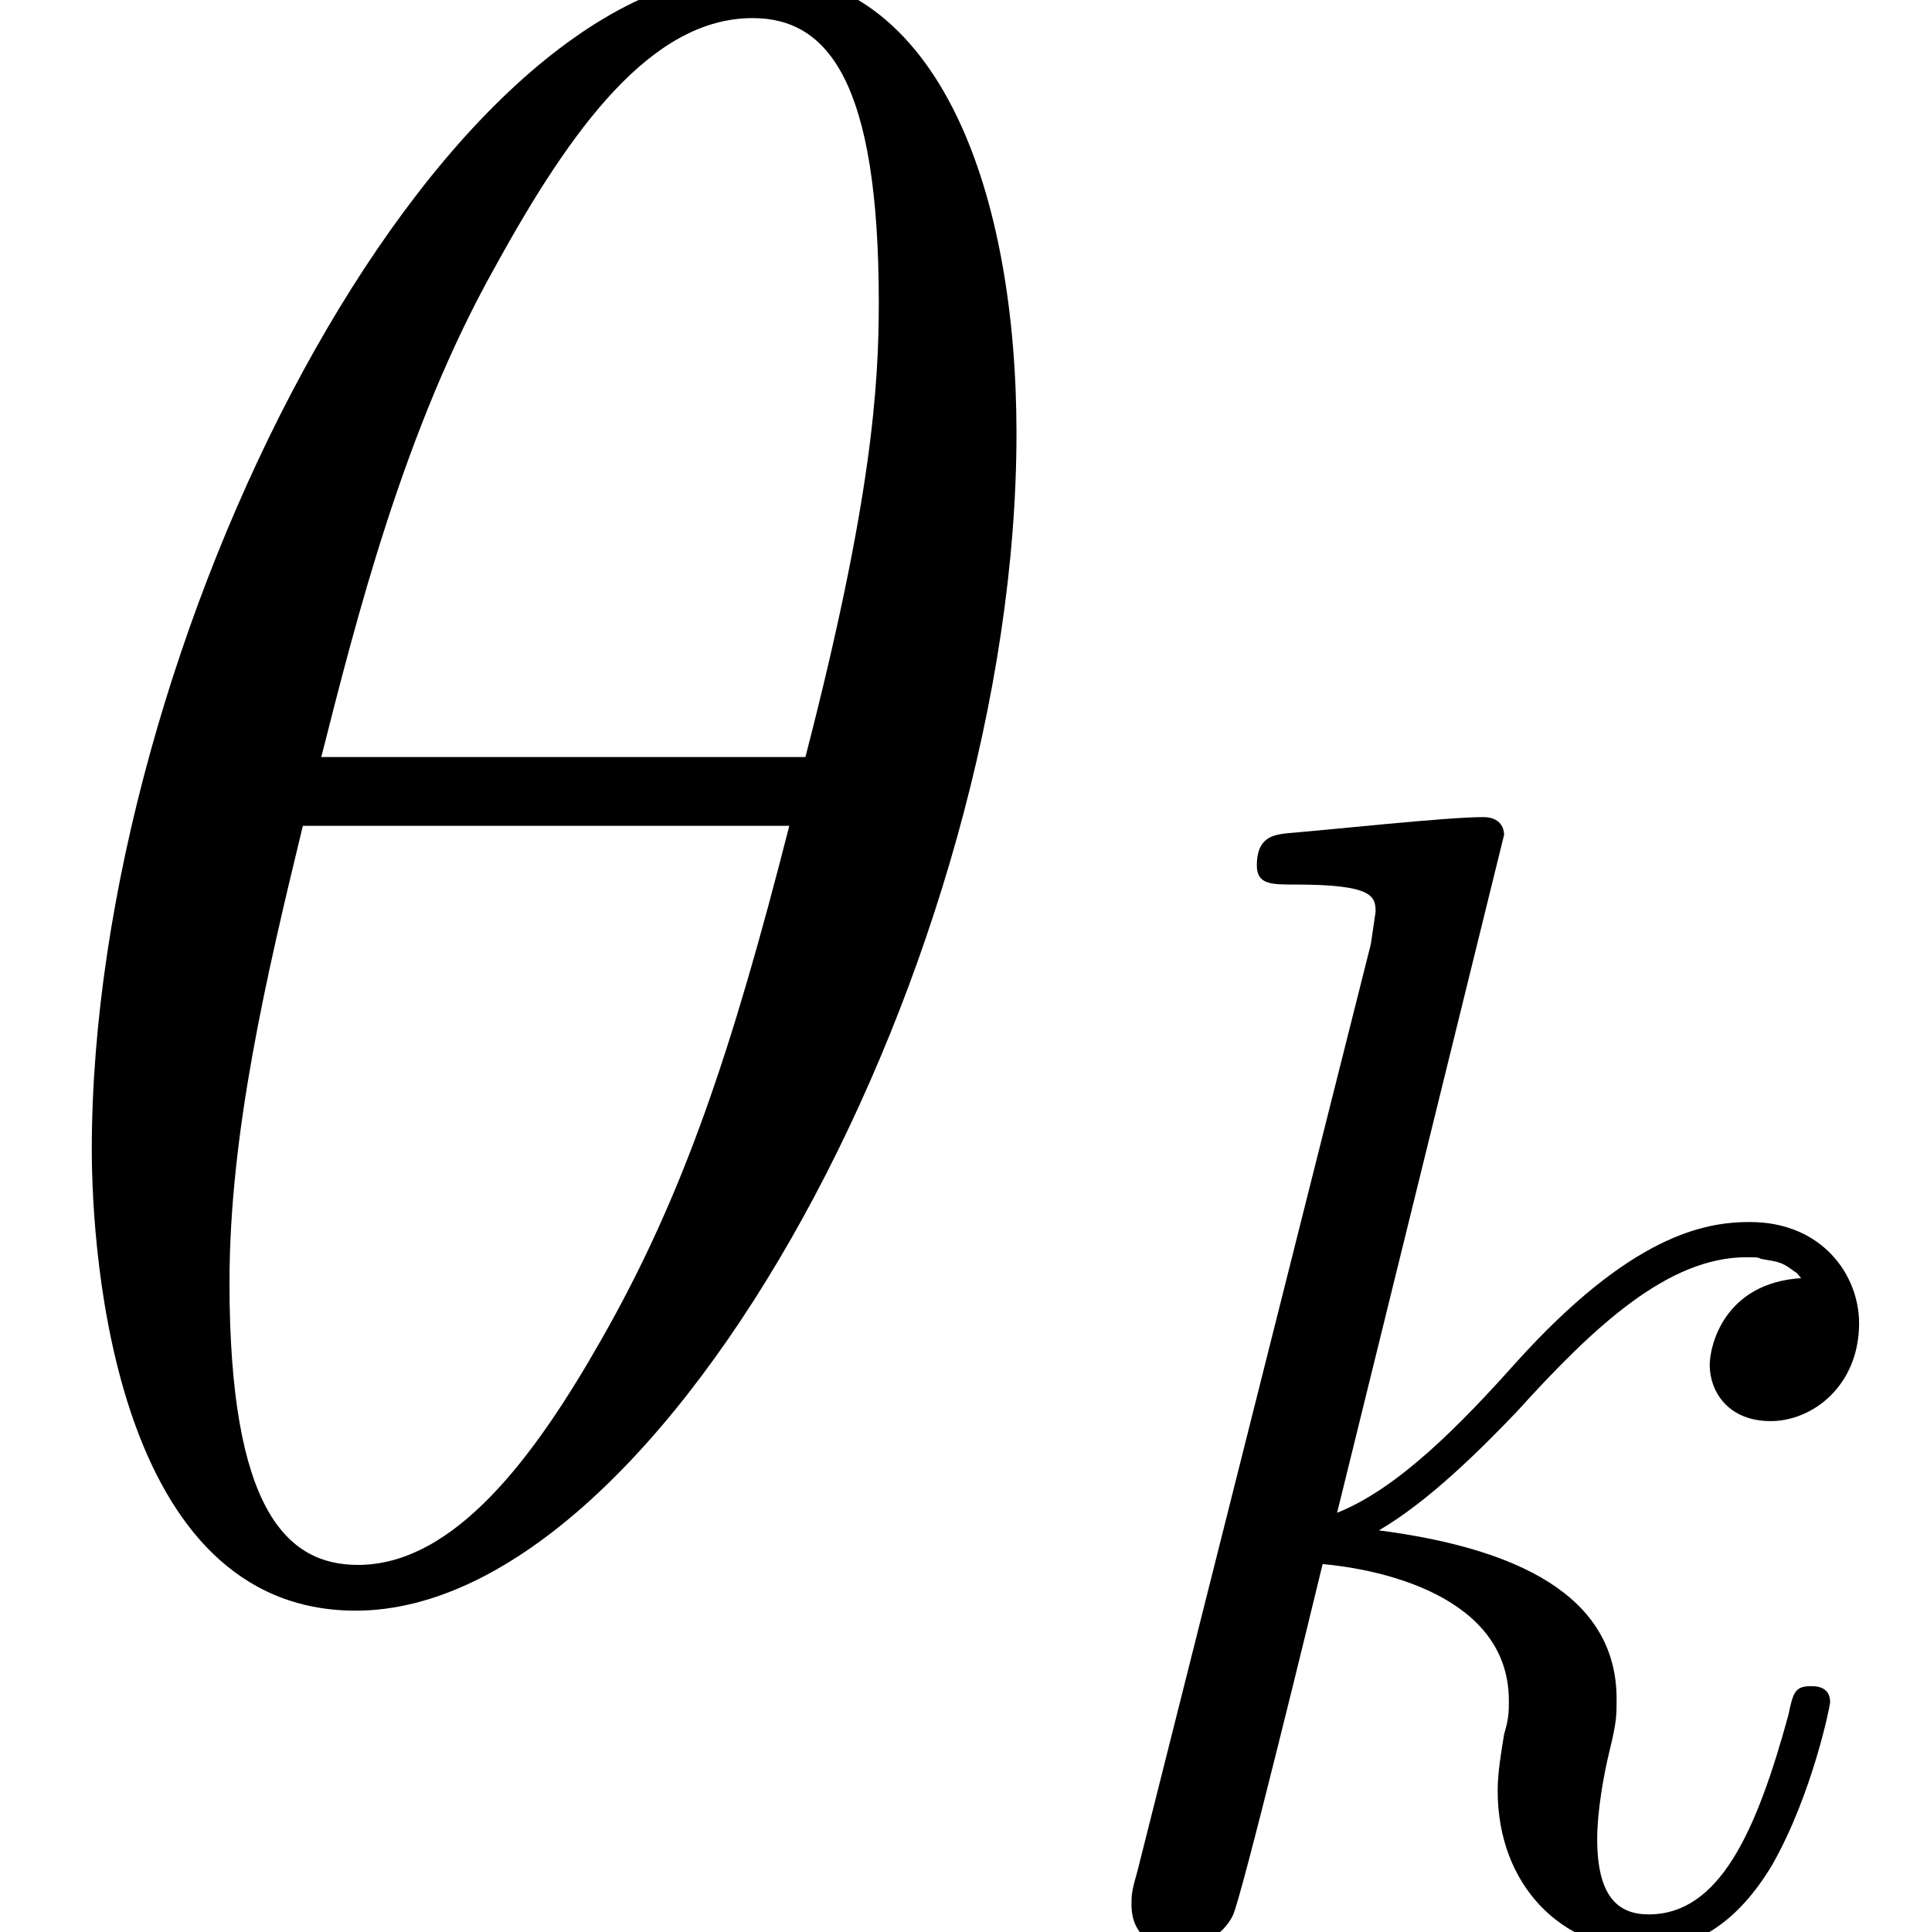
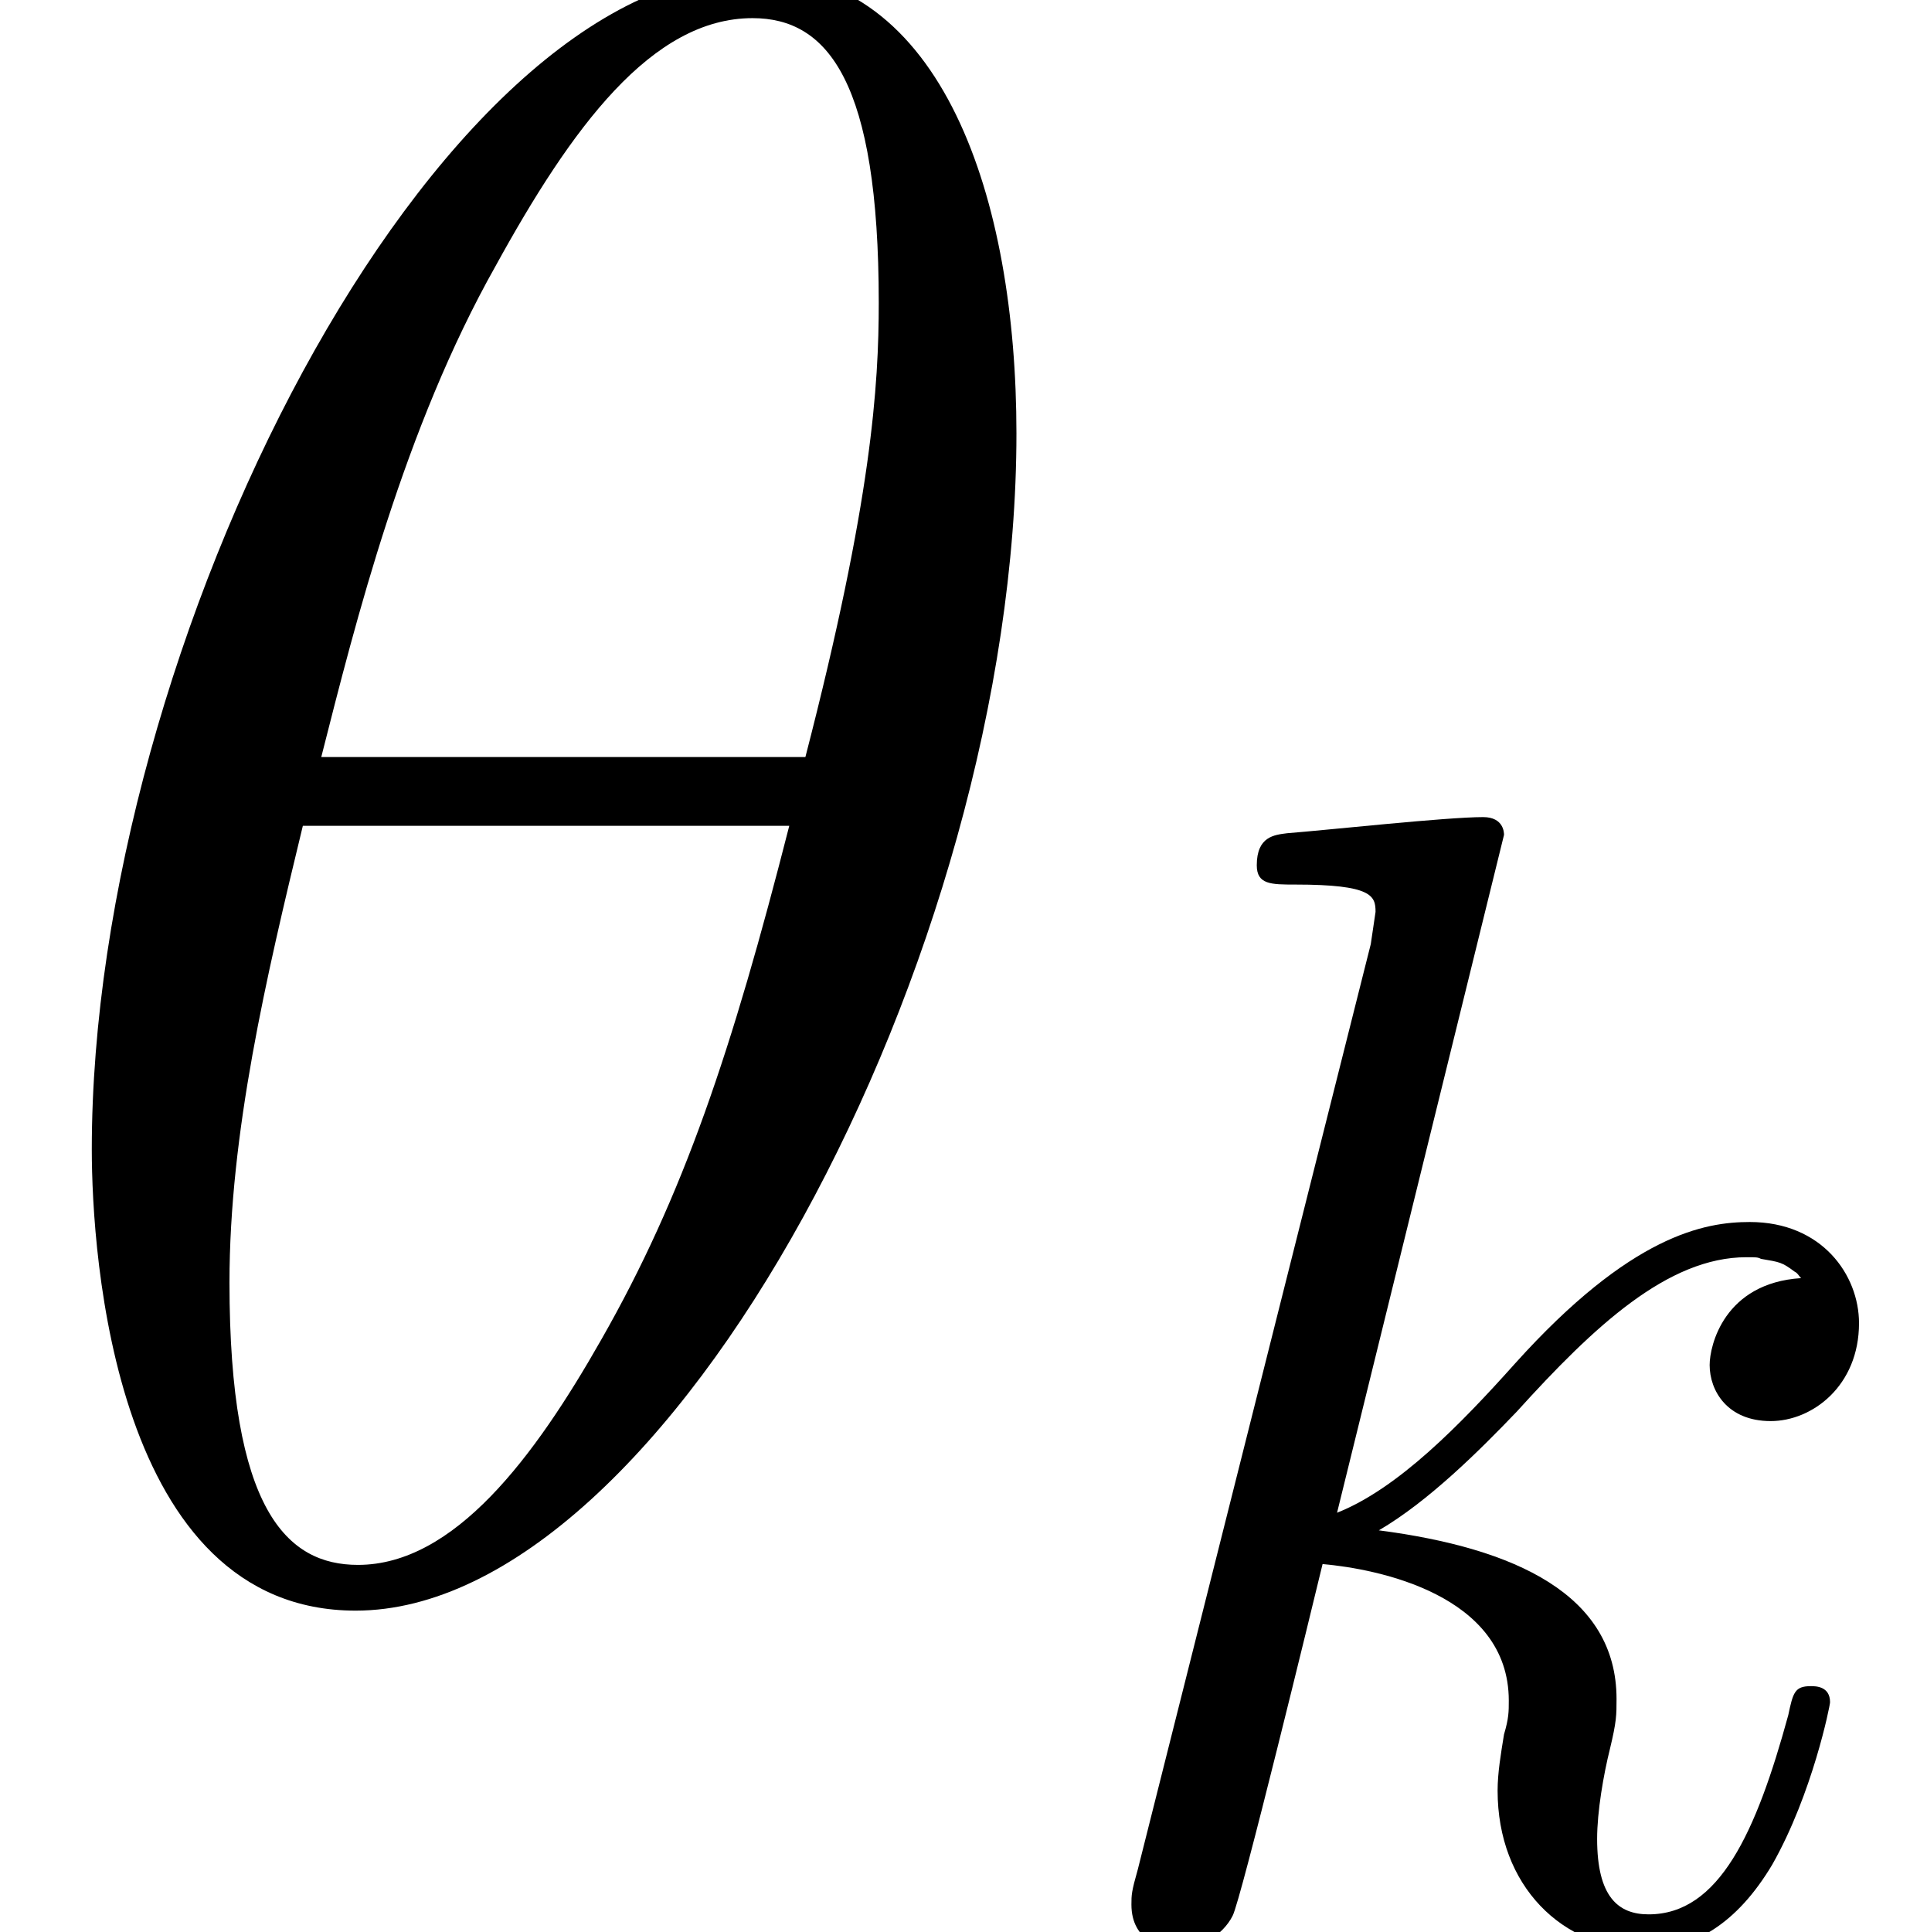
- <svg xmlns="http://www.w3.org/2000/svg" xmlns:xlink="http://www.w3.org/1999/xlink" height="11.742pt" version="1.1" viewBox="17.559 2.305 11.711 11.742" width="11.711pt">
+ <svg xmlns="http://www.w3.org/2000/svg" xmlns:xlink="http://www.w3.org/1999/xlink" width="15.614" height="15.656" version="1.1" viewBox="17.559 2.305 11.711 11.742">
  <defs>
-     <path d="M2.802 -6.668C2.802 -6.678 2.802 -6.776 2.675 -6.776C2.451 -6.776 1.738 -6.698 1.484 -6.678C1.406 -6.668 1.299 -6.659 1.299 -6.483C1.299 -6.366 1.386 -6.366 1.533 -6.366C2.001 -6.366 2.021 -6.297 2.021 -6.2L1.992 -6.004L0.576 -0.381C0.537 -0.244 0.537 -0.225 0.537 -0.166C0.537 0.059 0.732 0.107 0.82 0.107C0.947 0.107 1.093 0.02 1.152 -0.098C1.201 -0.186 1.64 -1.992 1.699 -2.236C2.031 -2.207 2.831 -2.05 2.831 -1.406C2.831 -1.338 2.831 -1.299 2.802 -1.201C2.783 -1.084 2.763 -0.967 2.763 -0.859C2.763 -0.283 3.154 0.107 3.661 0.107C3.954 0.107 4.218 -0.049 4.433 -0.41C4.677 -0.84 4.784 -1.377 4.784 -1.396C4.784 -1.494 4.696 -1.494 4.667 -1.494C4.569 -1.494 4.559 -1.455 4.53 -1.318C4.335 -0.605 4.11 -0.107 3.681 -0.107C3.495 -0.107 3.368 -0.215 3.368 -0.566C3.368 -0.732 3.407 -0.957 3.446 -1.113C3.486 -1.279 3.486 -1.318 3.486 -1.416C3.486 -2.05 2.87 -2.333 2.041 -2.441C2.343 -2.617 2.656 -2.929 2.88 -3.163C3.349 -3.681 3.798 -4.101 4.276 -4.101C4.335 -4.101 4.345 -4.101 4.364 -4.091C4.481 -4.071 4.491 -4.071 4.569 -4.013C4.589 -4.003 4.589 -3.993 4.608 -3.974C4.14 -3.944 4.052 -3.564 4.052 -3.446C4.052 -3.29 4.159 -3.105 4.423 -3.105C4.677 -3.105 4.96 -3.32 4.96 -3.7C4.96 -3.993 4.735 -4.315 4.296 -4.315C4.022 -4.315 3.573 -4.237 2.87 -3.456C2.538 -3.085 2.158 -2.695 1.787 -2.548L2.802 -6.668Z" id="g0-107" />
-     <path d="M6.179 -7.016C6.179 -8.438 5.732 -9.819 4.589 -9.819C2.636 -9.819 0.558 -5.732 0.558 -2.664C0.558 -2.022 0.697 0.139 2.162 0.139C4.059 0.139 6.179 -3.85 6.179 -7.016ZM1.953 -5.049C2.162 -5.872 2.455 -7.044 3.013 -8.034C3.473 -8.871 3.961 -9.54 4.575 -9.54C5.035 -9.54 5.342 -9.15 5.342 -7.811C5.342 -7.309 5.3 -6.611 4.896 -5.049H1.953ZM4.798 -4.631C4.449 -3.264 4.156 -2.385 3.654 -1.506C3.25 -0.795 2.762 -0.139 2.176 -0.139C1.743 -0.139 1.395 -0.474 1.395 -1.855C1.395 -2.762 1.618 -3.71 1.841 -4.631H4.798Z" id="g1-18" />
+     <path id="g0-107" d="M2.802 -6.668C2.802 -6.678 2.802 -6.776 2.675 -6.776C2.451 -6.776 1.738 -6.698 1.484 -6.678C1.406 -6.668 1.299 -6.659 1.299 -6.483C1.299 -6.366 1.386 -6.366 1.533 -6.366C2.001 -6.366 2.021 -6.297 2.021 -6.2L1.992 -6.004L0.576 -0.381C0.537 -0.244 0.537 -0.225 0.537 -0.166C0.537 0.059 0.732 0.107 0.82 0.107C0.947 0.107 1.093 0.02 1.152 -0.098C1.201 -0.186 1.64 -1.992 1.699 -2.236C2.031 -2.207 2.831 -2.05 2.831 -1.406C2.831 -1.338 2.831 -1.299 2.802 -1.201C2.783 -1.084 2.763 -0.967 2.763 -0.859C2.763 -0.283 3.154 0.107 3.661 0.107C3.954 0.107 4.218 -0.049 4.433 -0.41C4.677 -0.84 4.784 -1.377 4.784 -1.396C4.784 -1.494 4.696 -1.494 4.667 -1.494C4.569 -1.494 4.559 -1.455 4.53 -1.318C4.335 -0.605 4.11 -0.107 3.681 -0.107C3.495 -0.107 3.368 -0.215 3.368 -0.566C3.368 -0.732 3.407 -0.957 3.446 -1.113C3.486 -1.279 3.486 -1.318 3.486 -1.416C3.486 -2.05 2.87 -2.333 2.041 -2.441C2.343 -2.617 2.656 -2.929 2.88 -3.163C3.349 -3.681 3.798 -4.101 4.276 -4.101C4.335 -4.101 4.345 -4.101 4.364 -4.091C4.481 -4.071 4.491 -4.071 4.569 -4.013C4.589 -4.003 4.589 -3.993 4.608 -3.974C4.14 -3.944 4.052 -3.564 4.052 -3.446C4.052 -3.29 4.159 -3.105 4.423 -3.105C4.677 -3.105 4.96 -3.32 4.96 -3.7C4.96 -3.993 4.735 -4.315 4.296 -4.315C4.022 -4.315 3.573 -4.237 2.87 -3.456C2.538 -3.085 2.158 -2.695 1.787 -2.548L2.802 -6.668Z" />
+     <path id="g1-18" d="M6.179 -7.016C6.179 -8.438 5.732 -9.819 4.589 -9.819C2.636 -9.819 0.558 -5.732 0.558 -2.664C0.558 -2.022 0.697 0.139 2.162 0.139C4.059 0.139 6.179 -3.85 6.179 -7.016ZM1.953 -5.049C2.162 -5.872 2.455 -7.044 3.013 -8.034C3.473 -8.871 3.961 -9.54 4.575 -9.54C5.035 -9.54 5.342 -9.15 5.342 -7.811C5.342 -7.309 5.3 -6.611 4.896 -5.049H1.953ZM4.798 -4.631C4.449 -3.264 4.156 -2.385 3.654 -1.506C3.25 -0.795 2.762 -0.139 2.176 -0.139C1.743 -0.139 1.395 -0.474 1.395 -1.855C1.395 -2.762 1.618 -3.71 1.841 -4.631H4.798Z" />
  </defs>
  <g id="page1">
-     <use x="17.559" xlink:href="#g1-18" y="11.955" />
-     <use x="23.9" xlink:href="#g0-107" y="14.047" />
+     <use x="17.559" y="11.955" xlink:href="#g1-18" />
+     <use x="23.9" y="14.047" xlink:href="#g0-107" />
  </g>
</svg>
